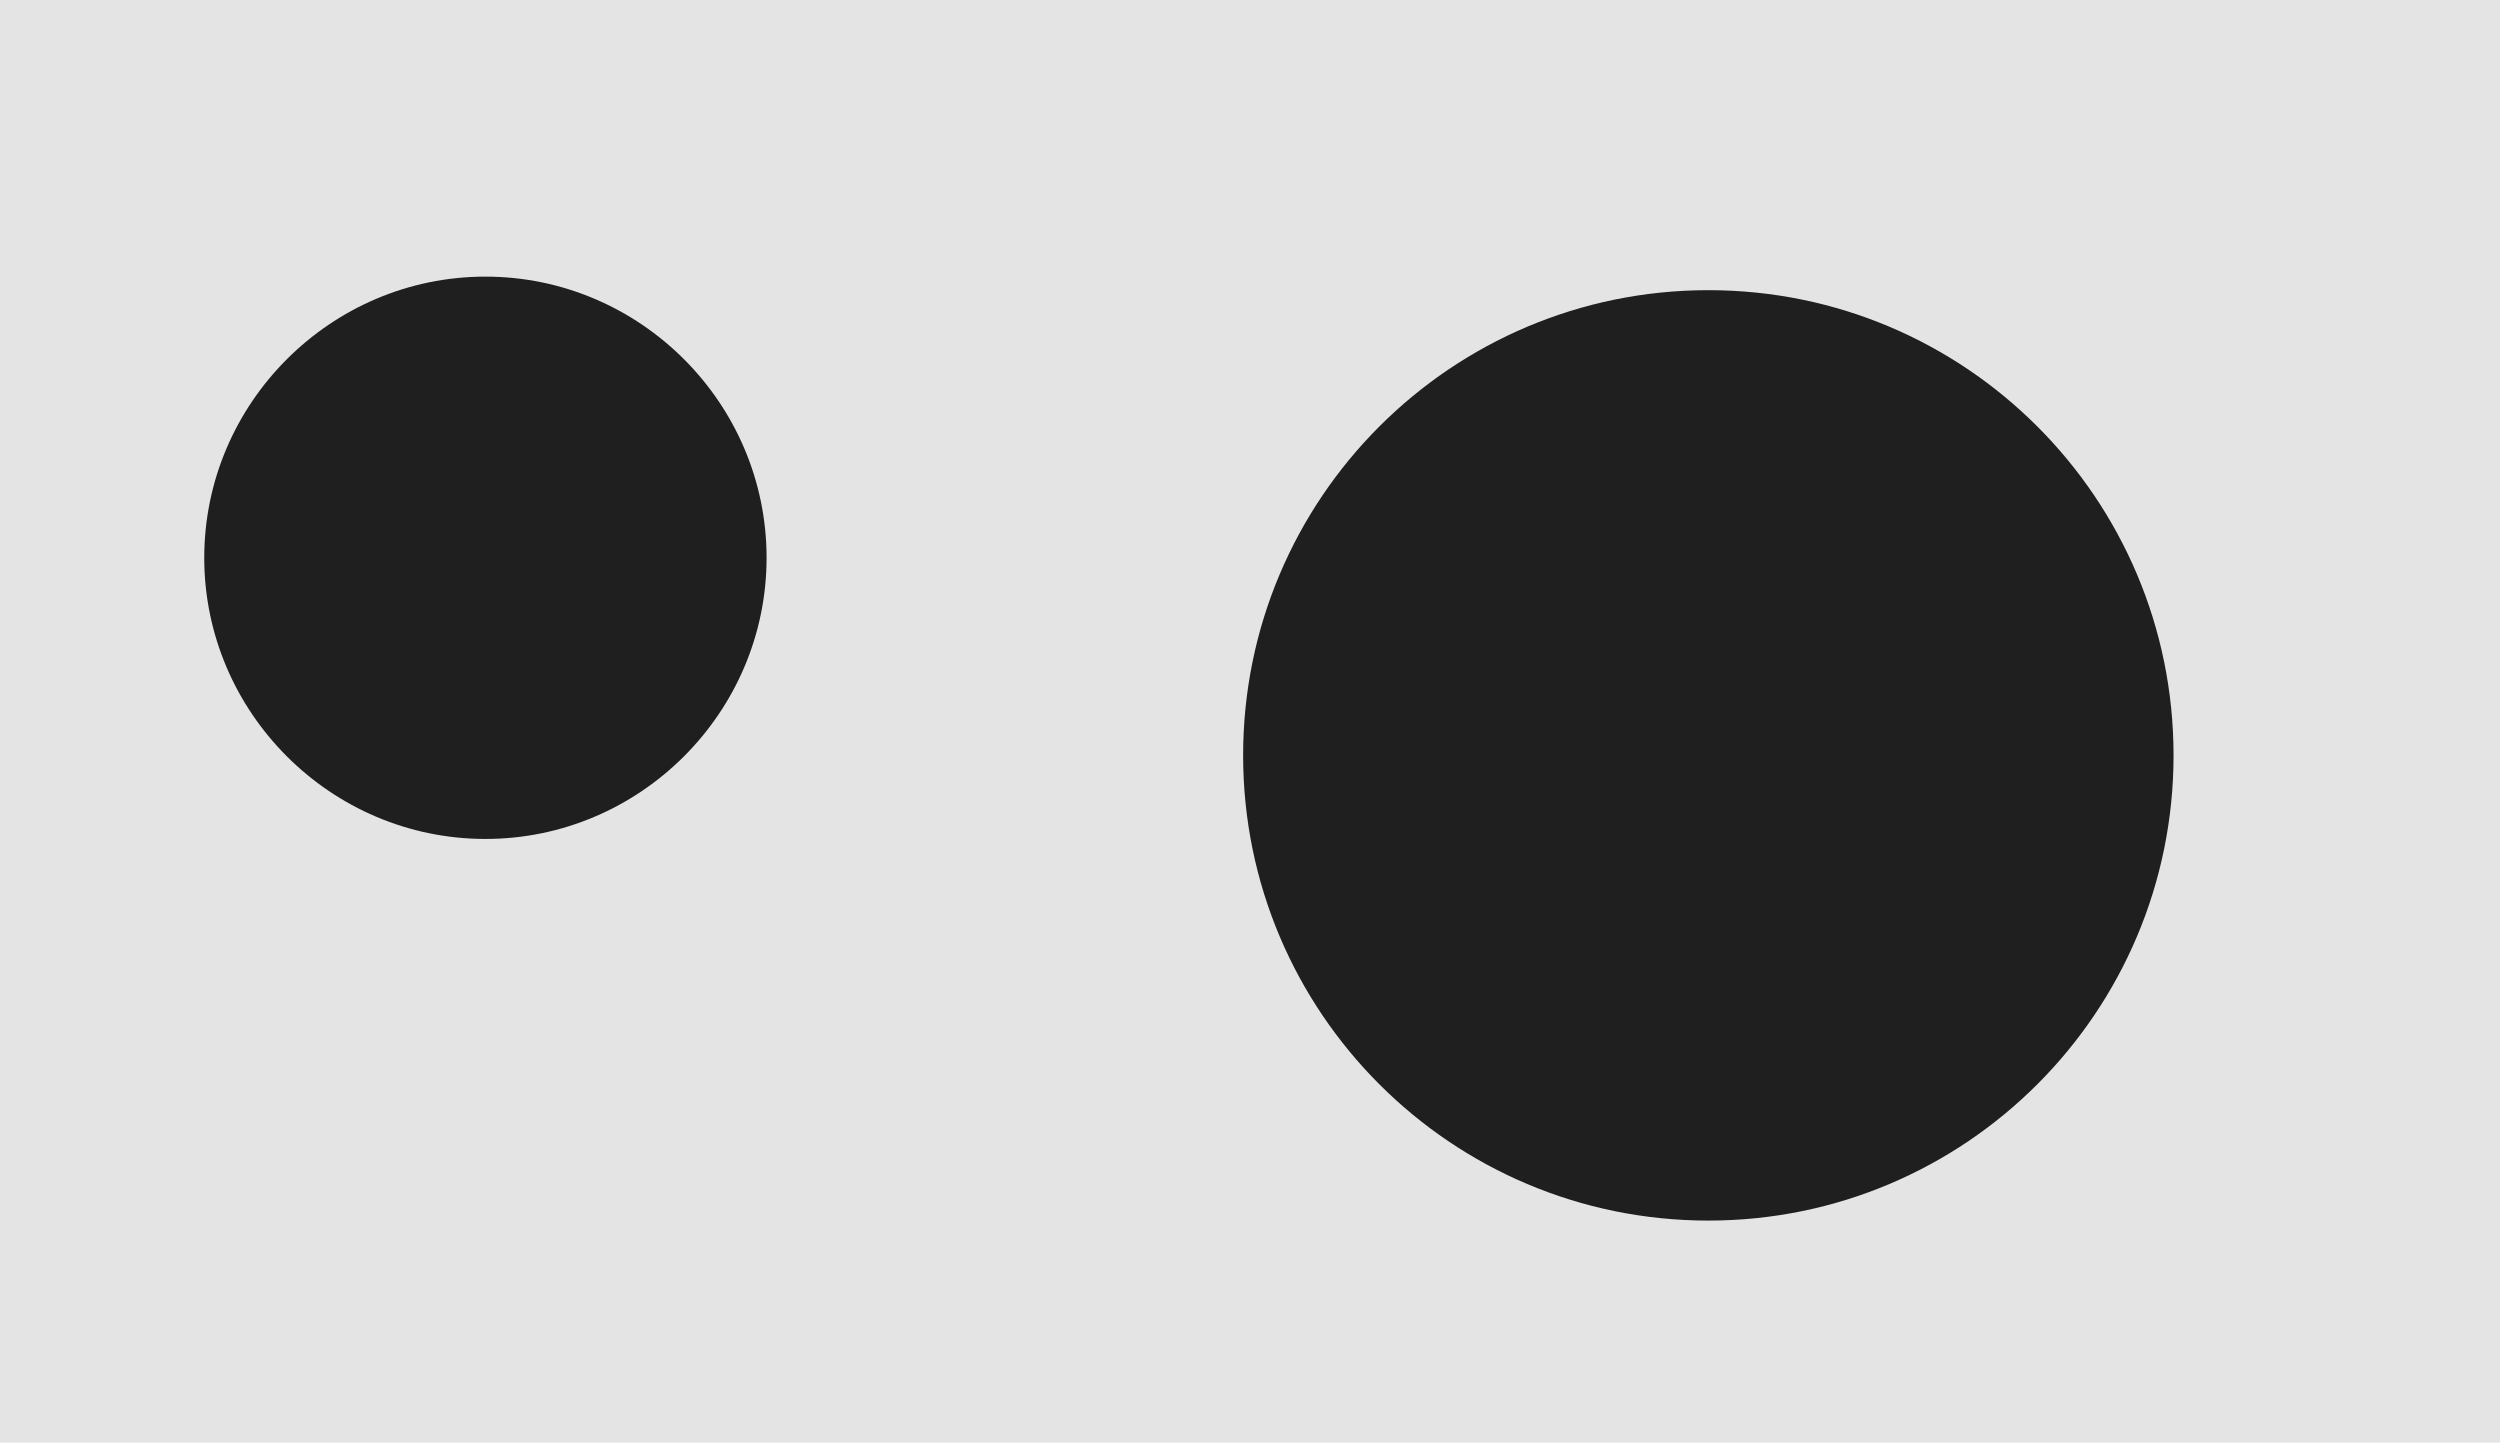
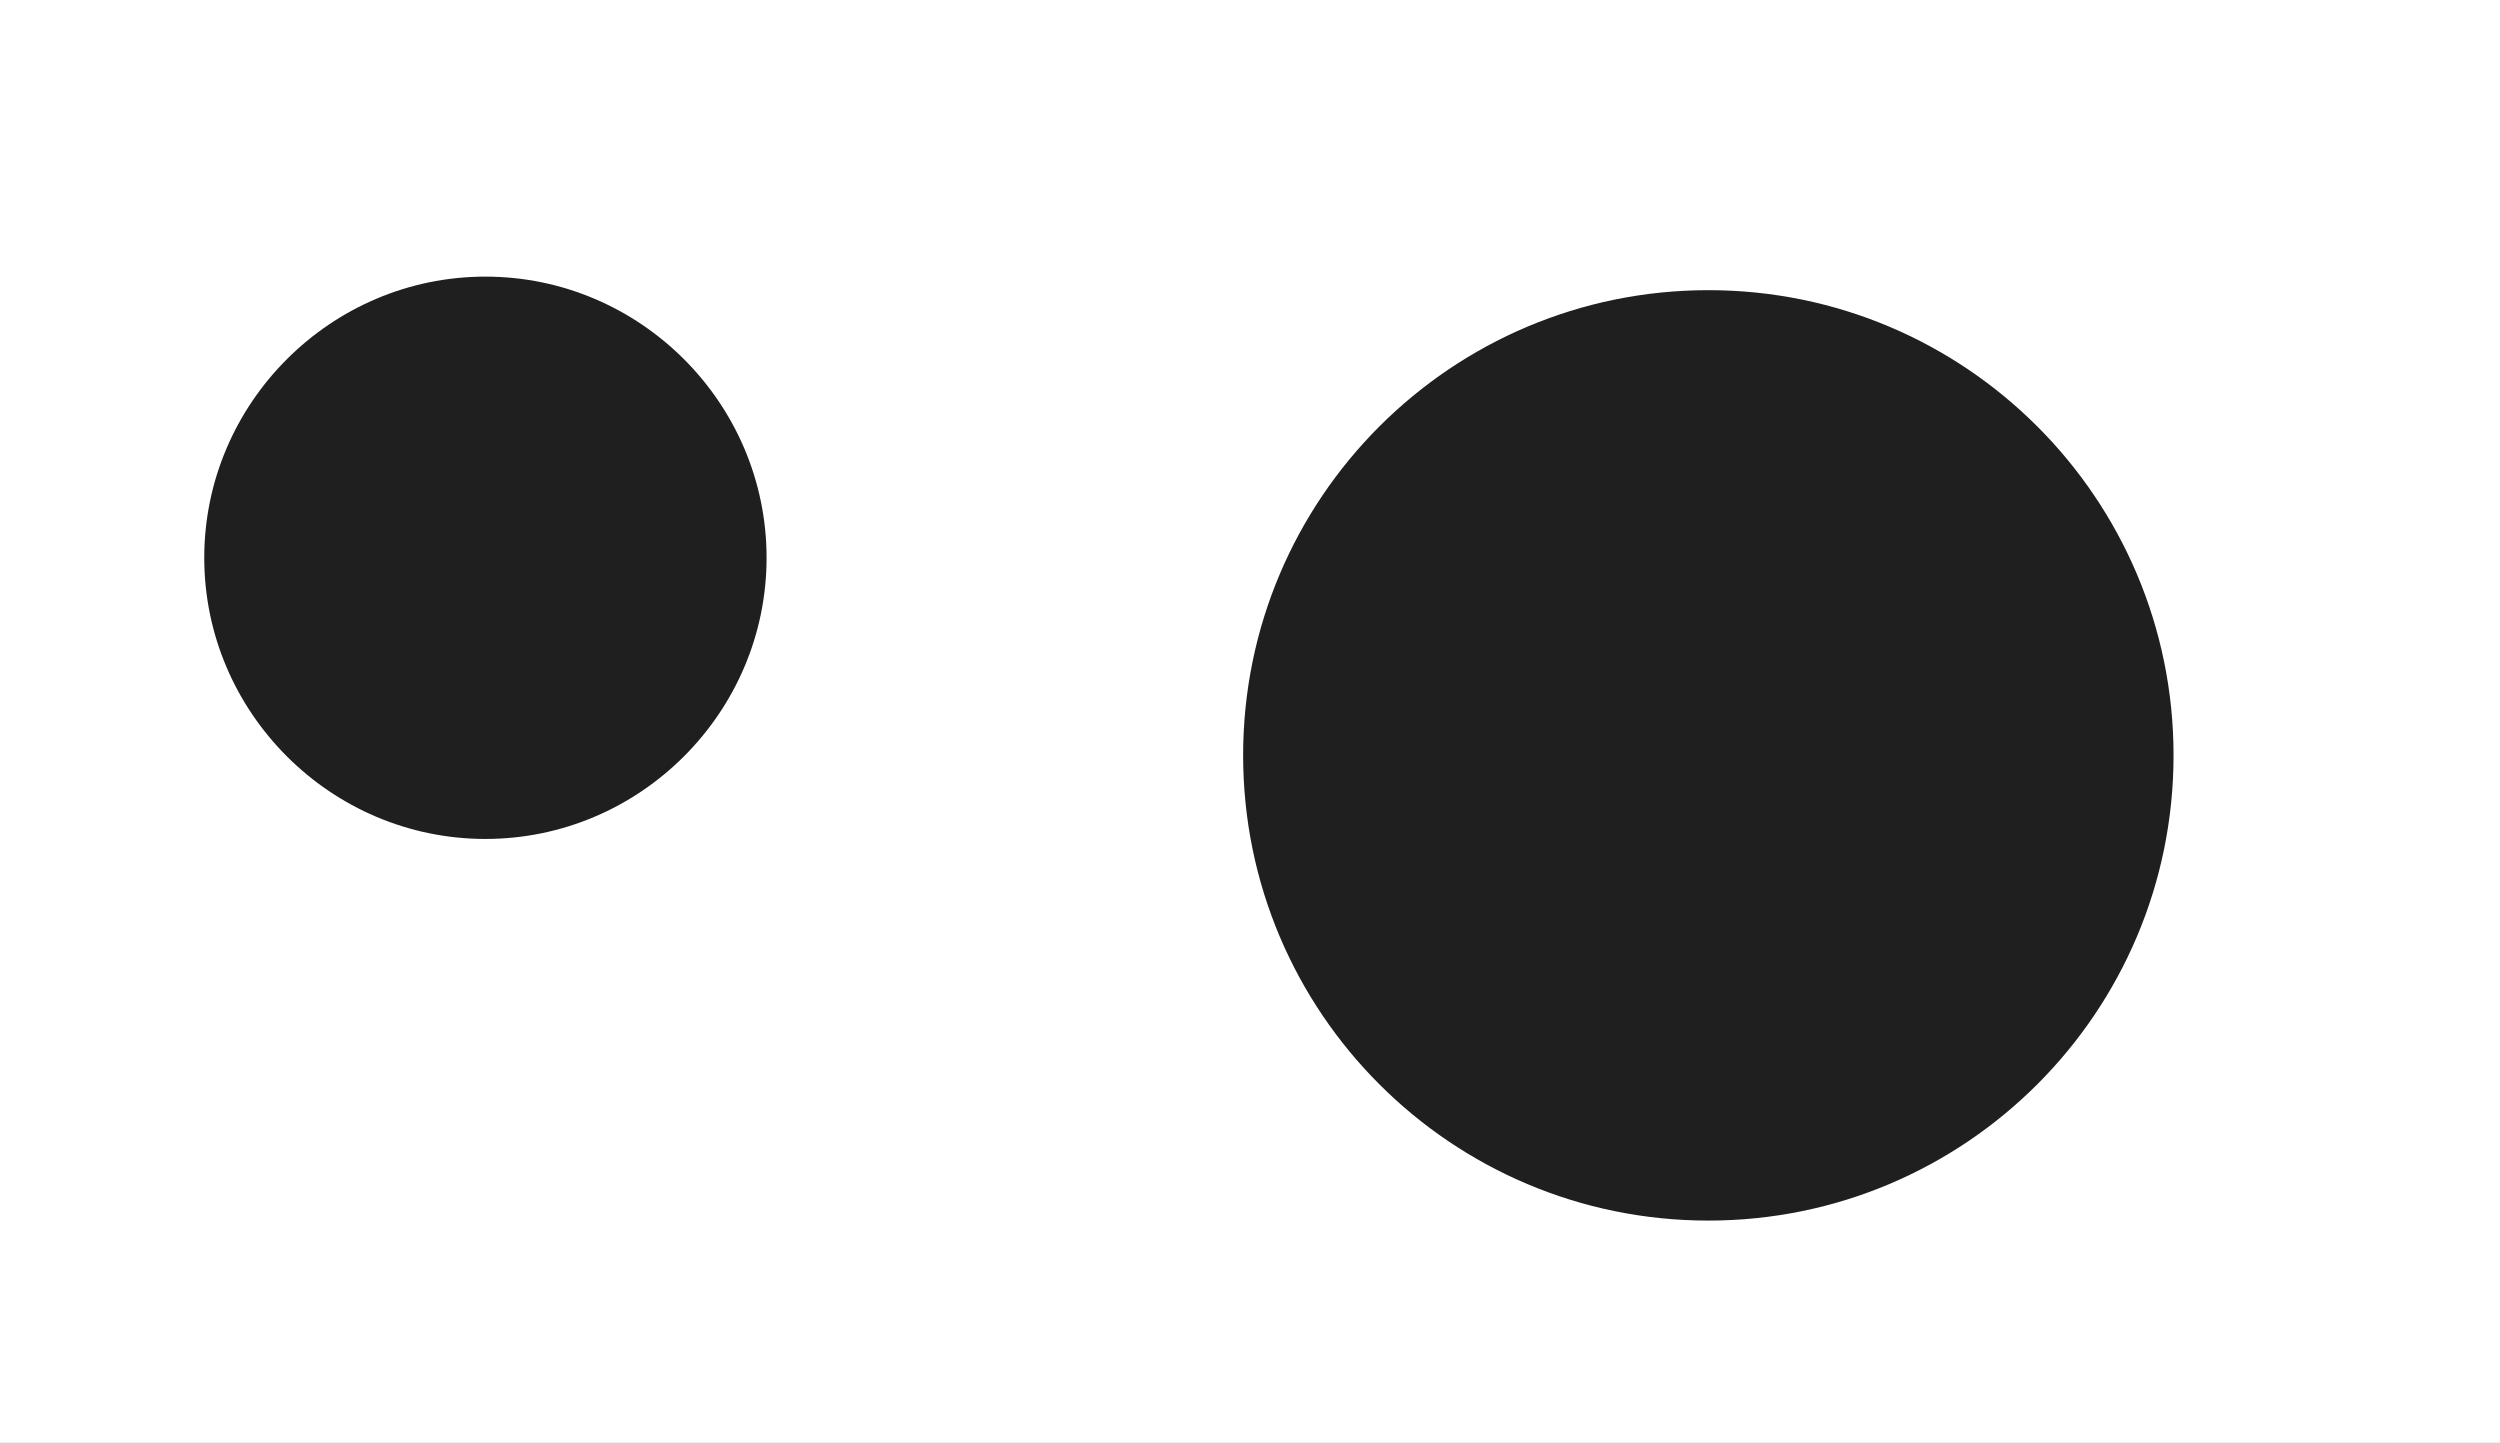
- <svg xmlns="http://www.w3.org/2000/svg" id="Lager_2" data-name="Lager 2" viewBox="0 0 363.76 209.82">
+ <svg xmlns="http://www.w3.org/2000/svg" id="b" width="363.76" height="209.82" viewBox="0 0 363.76 209.82">
  <defs>
-     <style>
-       .cls-1 {
-         fill: #e5e4e4;
-       }
- 
-       .cls-2 {
-         fill: #1f1f1f;
-       }
-     </style>
+     <style>.e{fill:#fff;}.f{fill:#1f1f1f;}</style>
  </defs>
-   <g id="Lager_1-2" data-name="Lager 1-2">
-     <rect class="cls-1" width="363.76" height="209.82" />
-     <circle class="cls-2" cx="248.57" cy="109.91" r="67.69" />
-     <path class="cls-2" d="M111.54,81.16c0-22.5-18.41-40.91-40.91-40.91s-40.91,18.41-40.91,40.91,18.41,40.91,40.91,40.91,40.91-18.41,40.91-40.91Z" />
+   <g id="c">
+     <g id="d">
+       <rect class="e" width="363.76" height="209.82" />
+       <circle class="f" cx="248.57" cy="109.91" r="67.69" />
+       <path class="f" d="M111.54,81.16c0-22.5-18.41-40.91-40.91-40.91s-40.91,18.41-40.91,40.91,18.41,40.91,40.91,40.91,40.91-18.41,40.91-40.91Z" />
+     </g>
  </g>
</svg>
